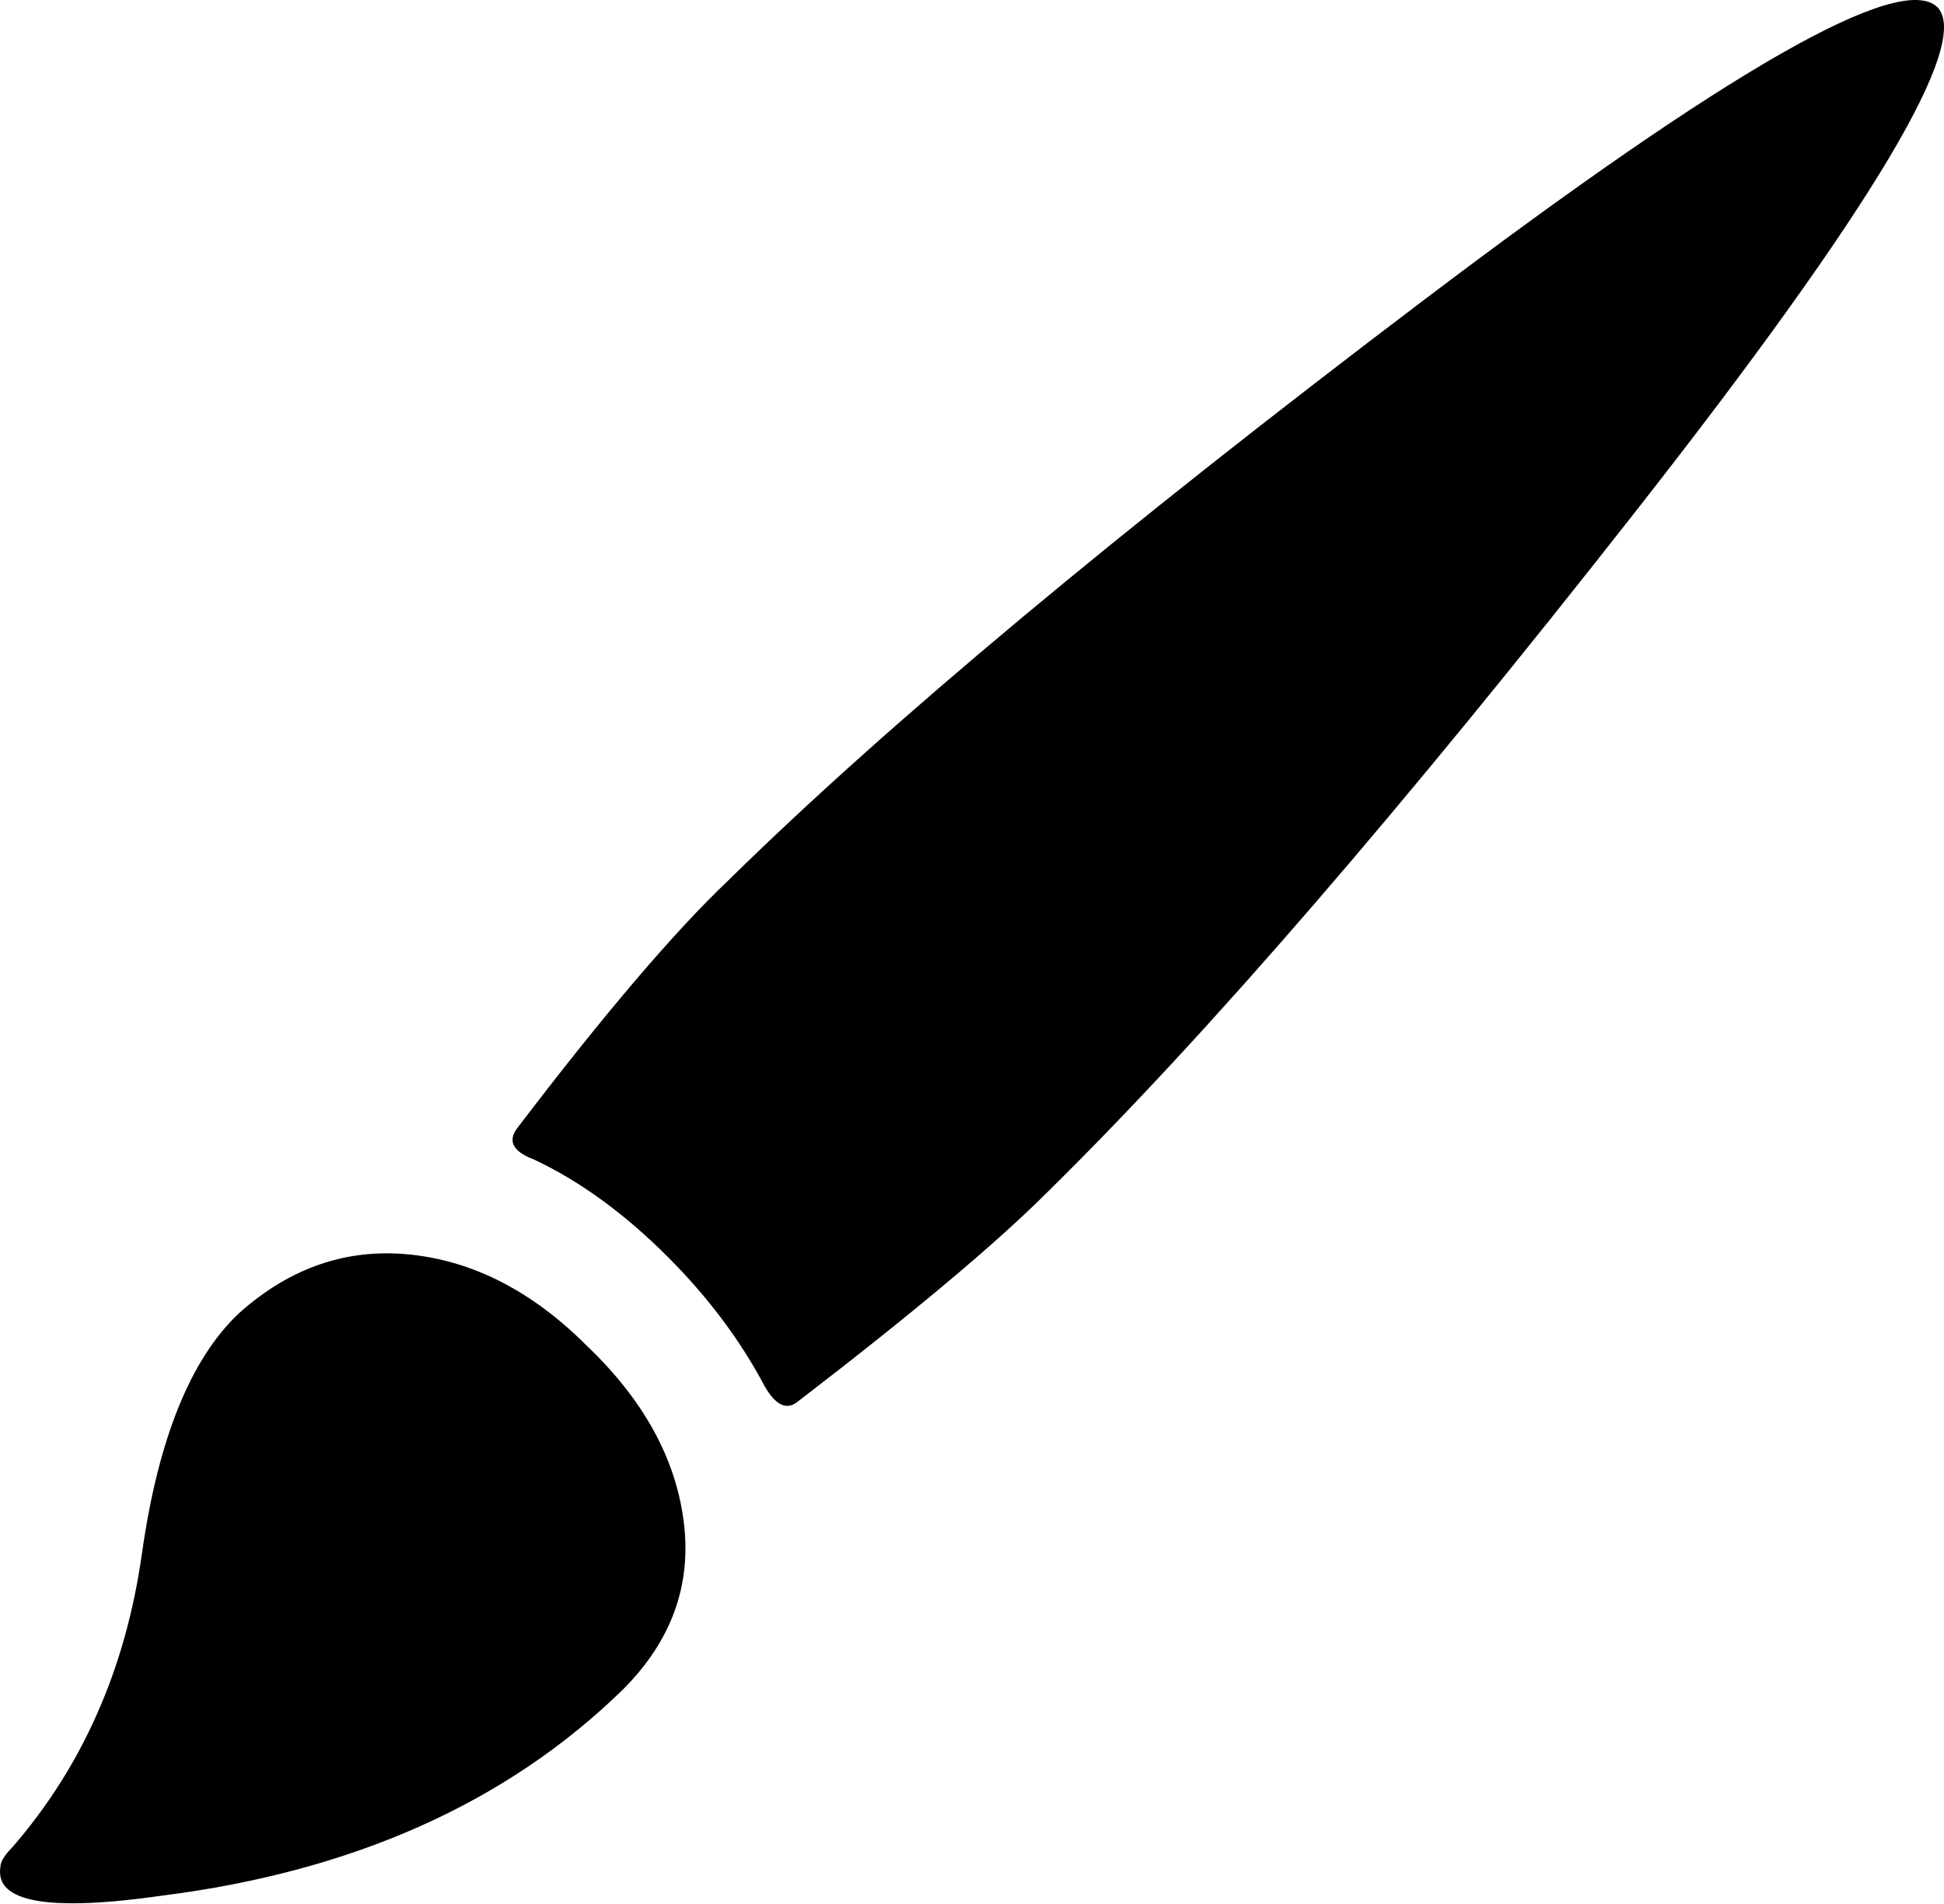
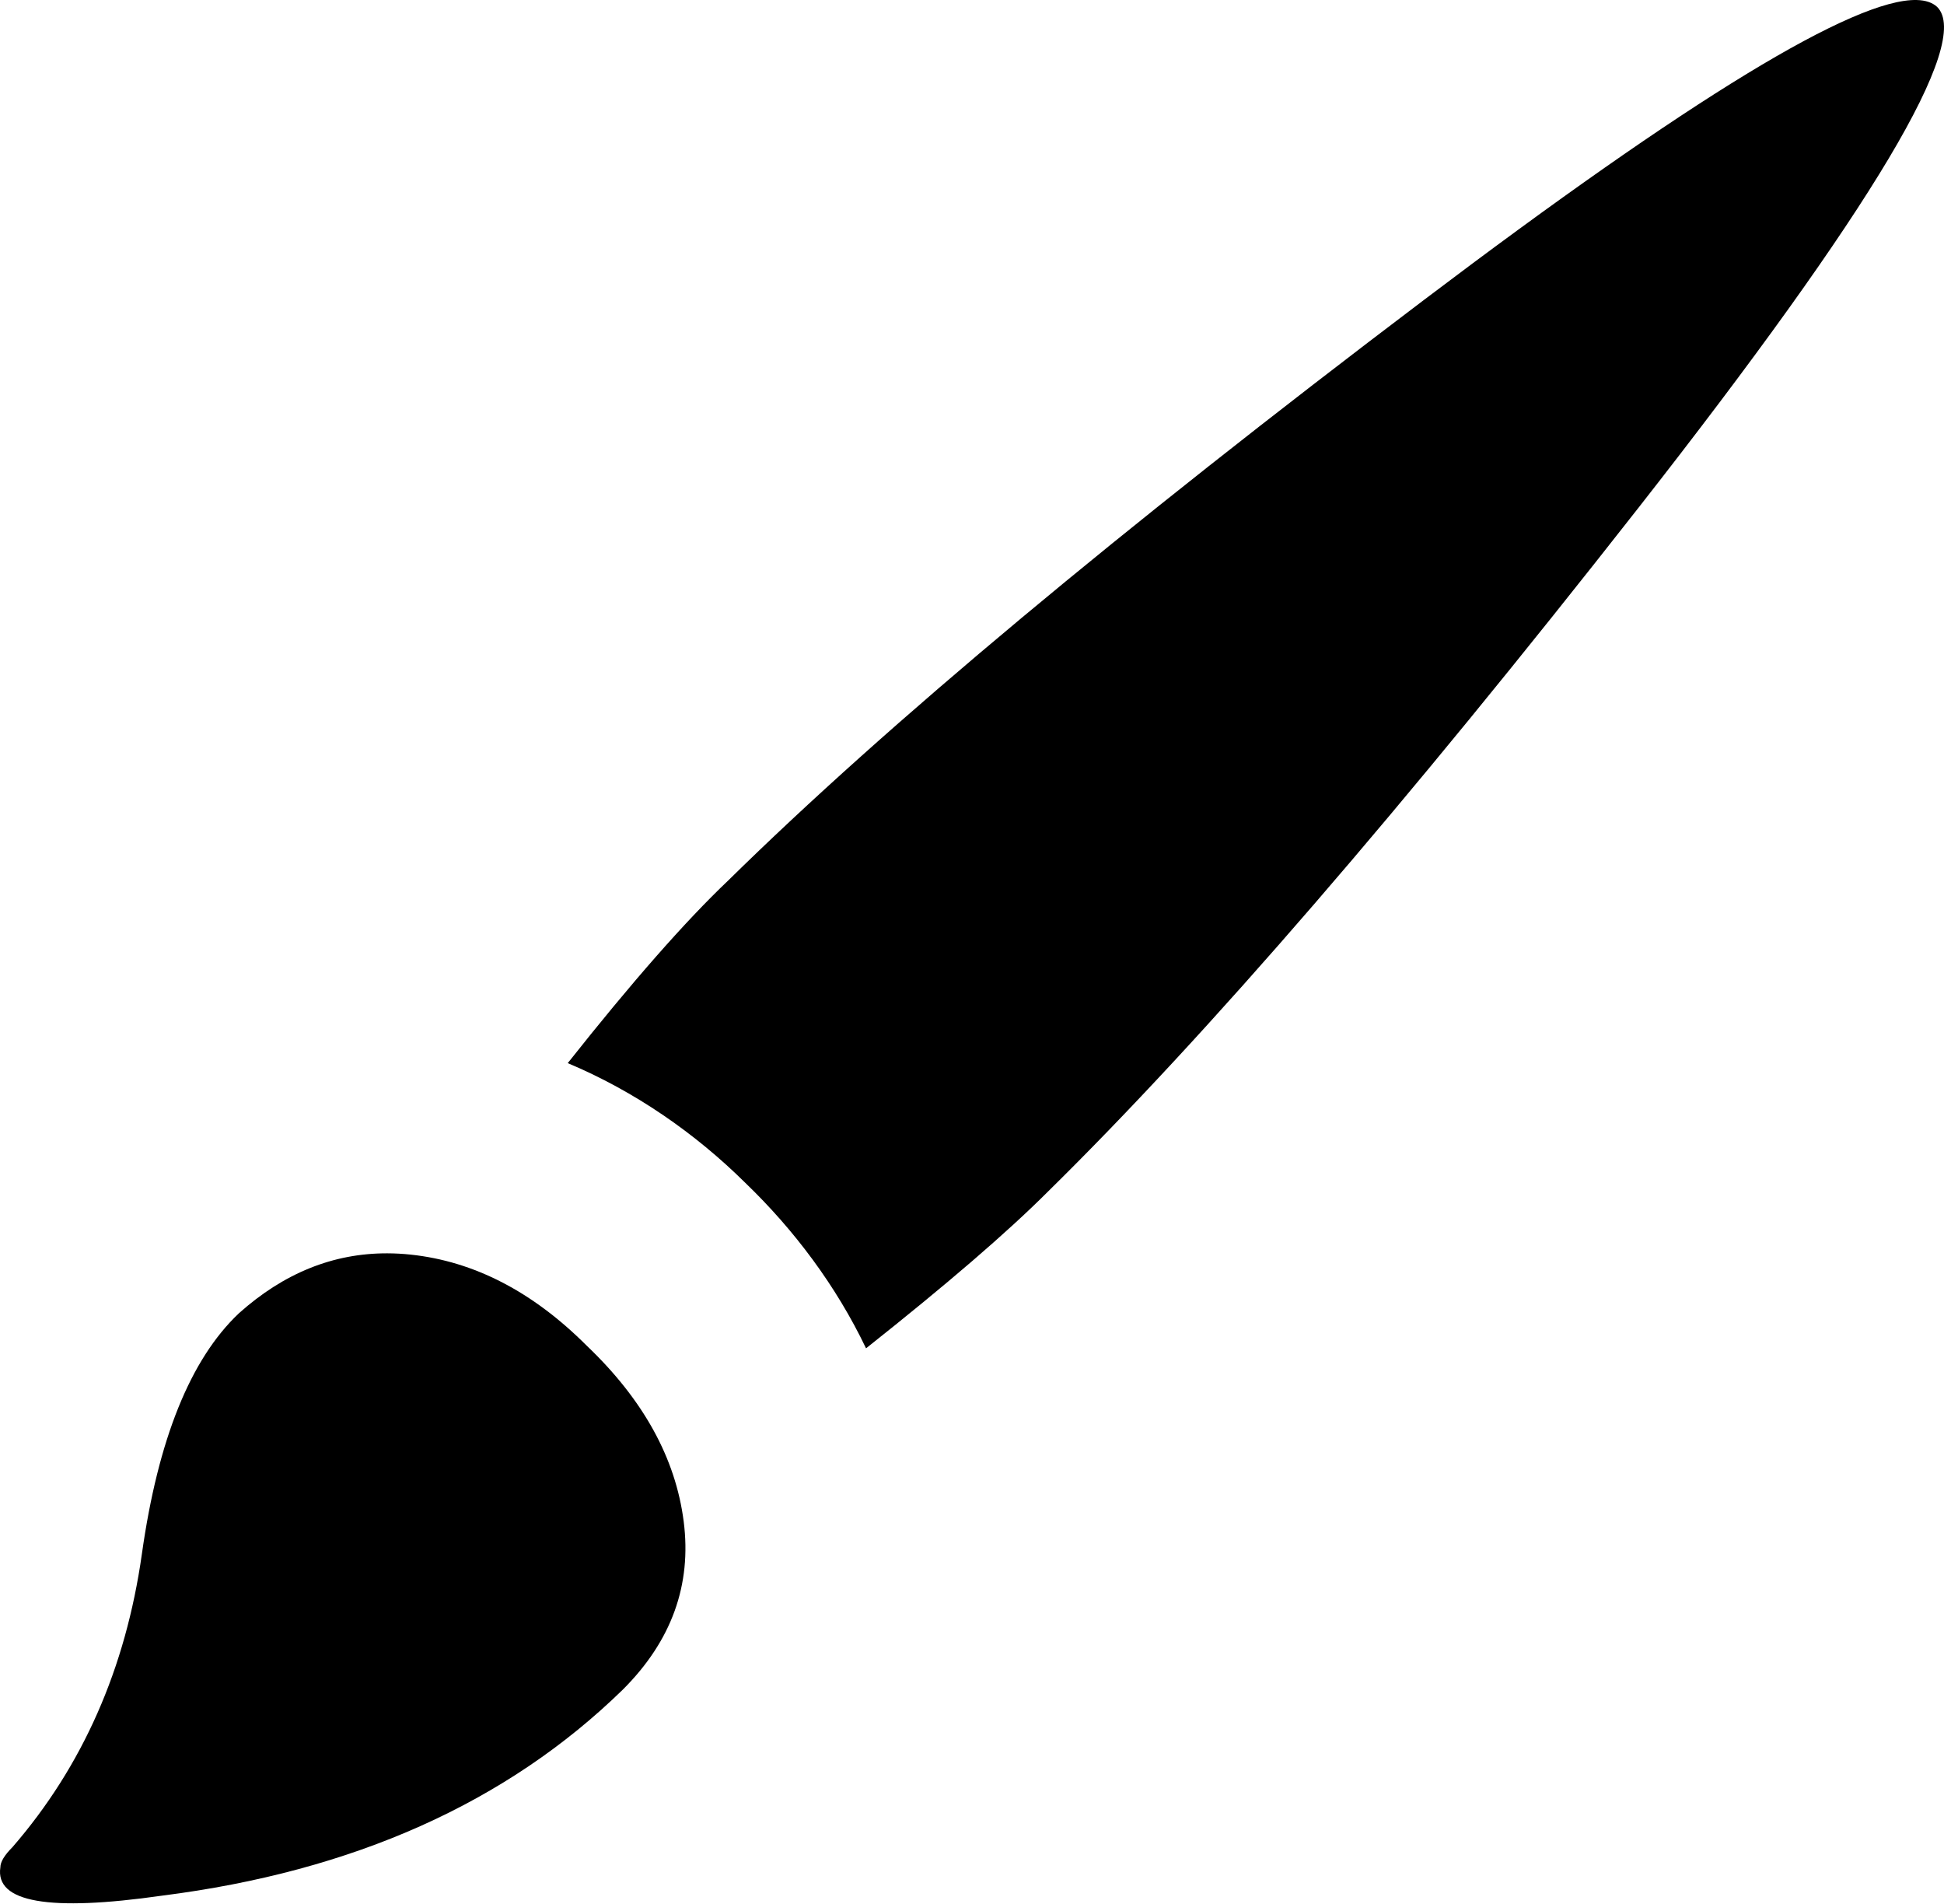
<svg xmlns="http://www.w3.org/2000/svg" width="961.562" height="941.221" viewBox="0 0 254.413 249.031" version="1.1" id="svg1">
  <defs id="defs1" />
  <g id="layer1" transform="translate(-96.57291,-84.1375)">
-     <path d="m 127.842,255.966 q 10.054,-8.996 22.49,-7.673 12.435,1.323 23.019,11.906 11.113,10.583 12.7,23.019 1.587,12.435 -7.938,21.96 -22.754,22.225 -60.325,26.988 -22.225,3.175 -21.167,-3.704 0,-1.058 1.587,-2.646 13.758,-15.875 16.933,-38.365 3.175,-22.49 12.7,-31.485 z M 350.092,85.045 q 6.879,6.879 -39.158,65.617 -46.038,58.737 -77.258,89.429 -10.054,10.054 -32.808,27.517 -2.117,1.587 -4.233,-2.117 -4.763,-8.996 -12.7,-16.933 -8.467,-8.467 -17.462,-12.7 -4.233,-1.587 -2.117,-4.233 16.933,-22.225 27.517,-32.279 31.221,-30.692 91.017,-75.935 59.796,-45.244 67.204,-38.365 z" id="path47" style="stroke-width:0.265" />
+     <path id="path4219" style="fill-opacity:1;stroke-width:59.531;stroke-linecap:round;stroke-linejoin:round;stroke-opacity:0.528" d="M 147.26 248.124 C 140.179 248.105 133.707 250.719 127.842 255.966 C 121.492 261.963 117.258 272.459 115.142 287.452 C 113.025 302.445 107.381 315.233 98.208 325.816 C 97.15 326.875 96.621 327.757 96.621 328.462 C 95.915 333.048 102.971 334.283 117.788 332.166 C 142.835 328.991 162.943 319.995 178.113 305.179 C 184.463 298.829 187.108 291.509 186.05 283.218 C 184.992 274.928 180.758 267.255 173.35 260.2 C 166.295 253.144 158.622 249.175 150.331 248.293 C 149.295 248.183 148.271 248.127 147.26 248.124 z " />
+     <path id="path47" style="stroke-width:0.265" d="M 347.421 84.14 C 339.28 83.928 317.769 97.018 282.888 123.41 C 243.024 153.572 212.685 178.884 191.871 199.345 C 186.232 204.703 179.216 212.697 170.873 223.238 C 179.623 226.907 187.56 232.411 194.129 238.92 C 200.495 245.04 206.008 252.388 209.912 260.553 C 220.446 252.208 228.395 245.371 233.675 240.091 C 254.489 219.63 280.242 189.82 310.933 150.662 C 341.625 111.504 354.678 89.632 350.092 85.045 C 349.474 84.472 348.584 84.17 347.421 84.14 z " />
  </g>
</svg>
